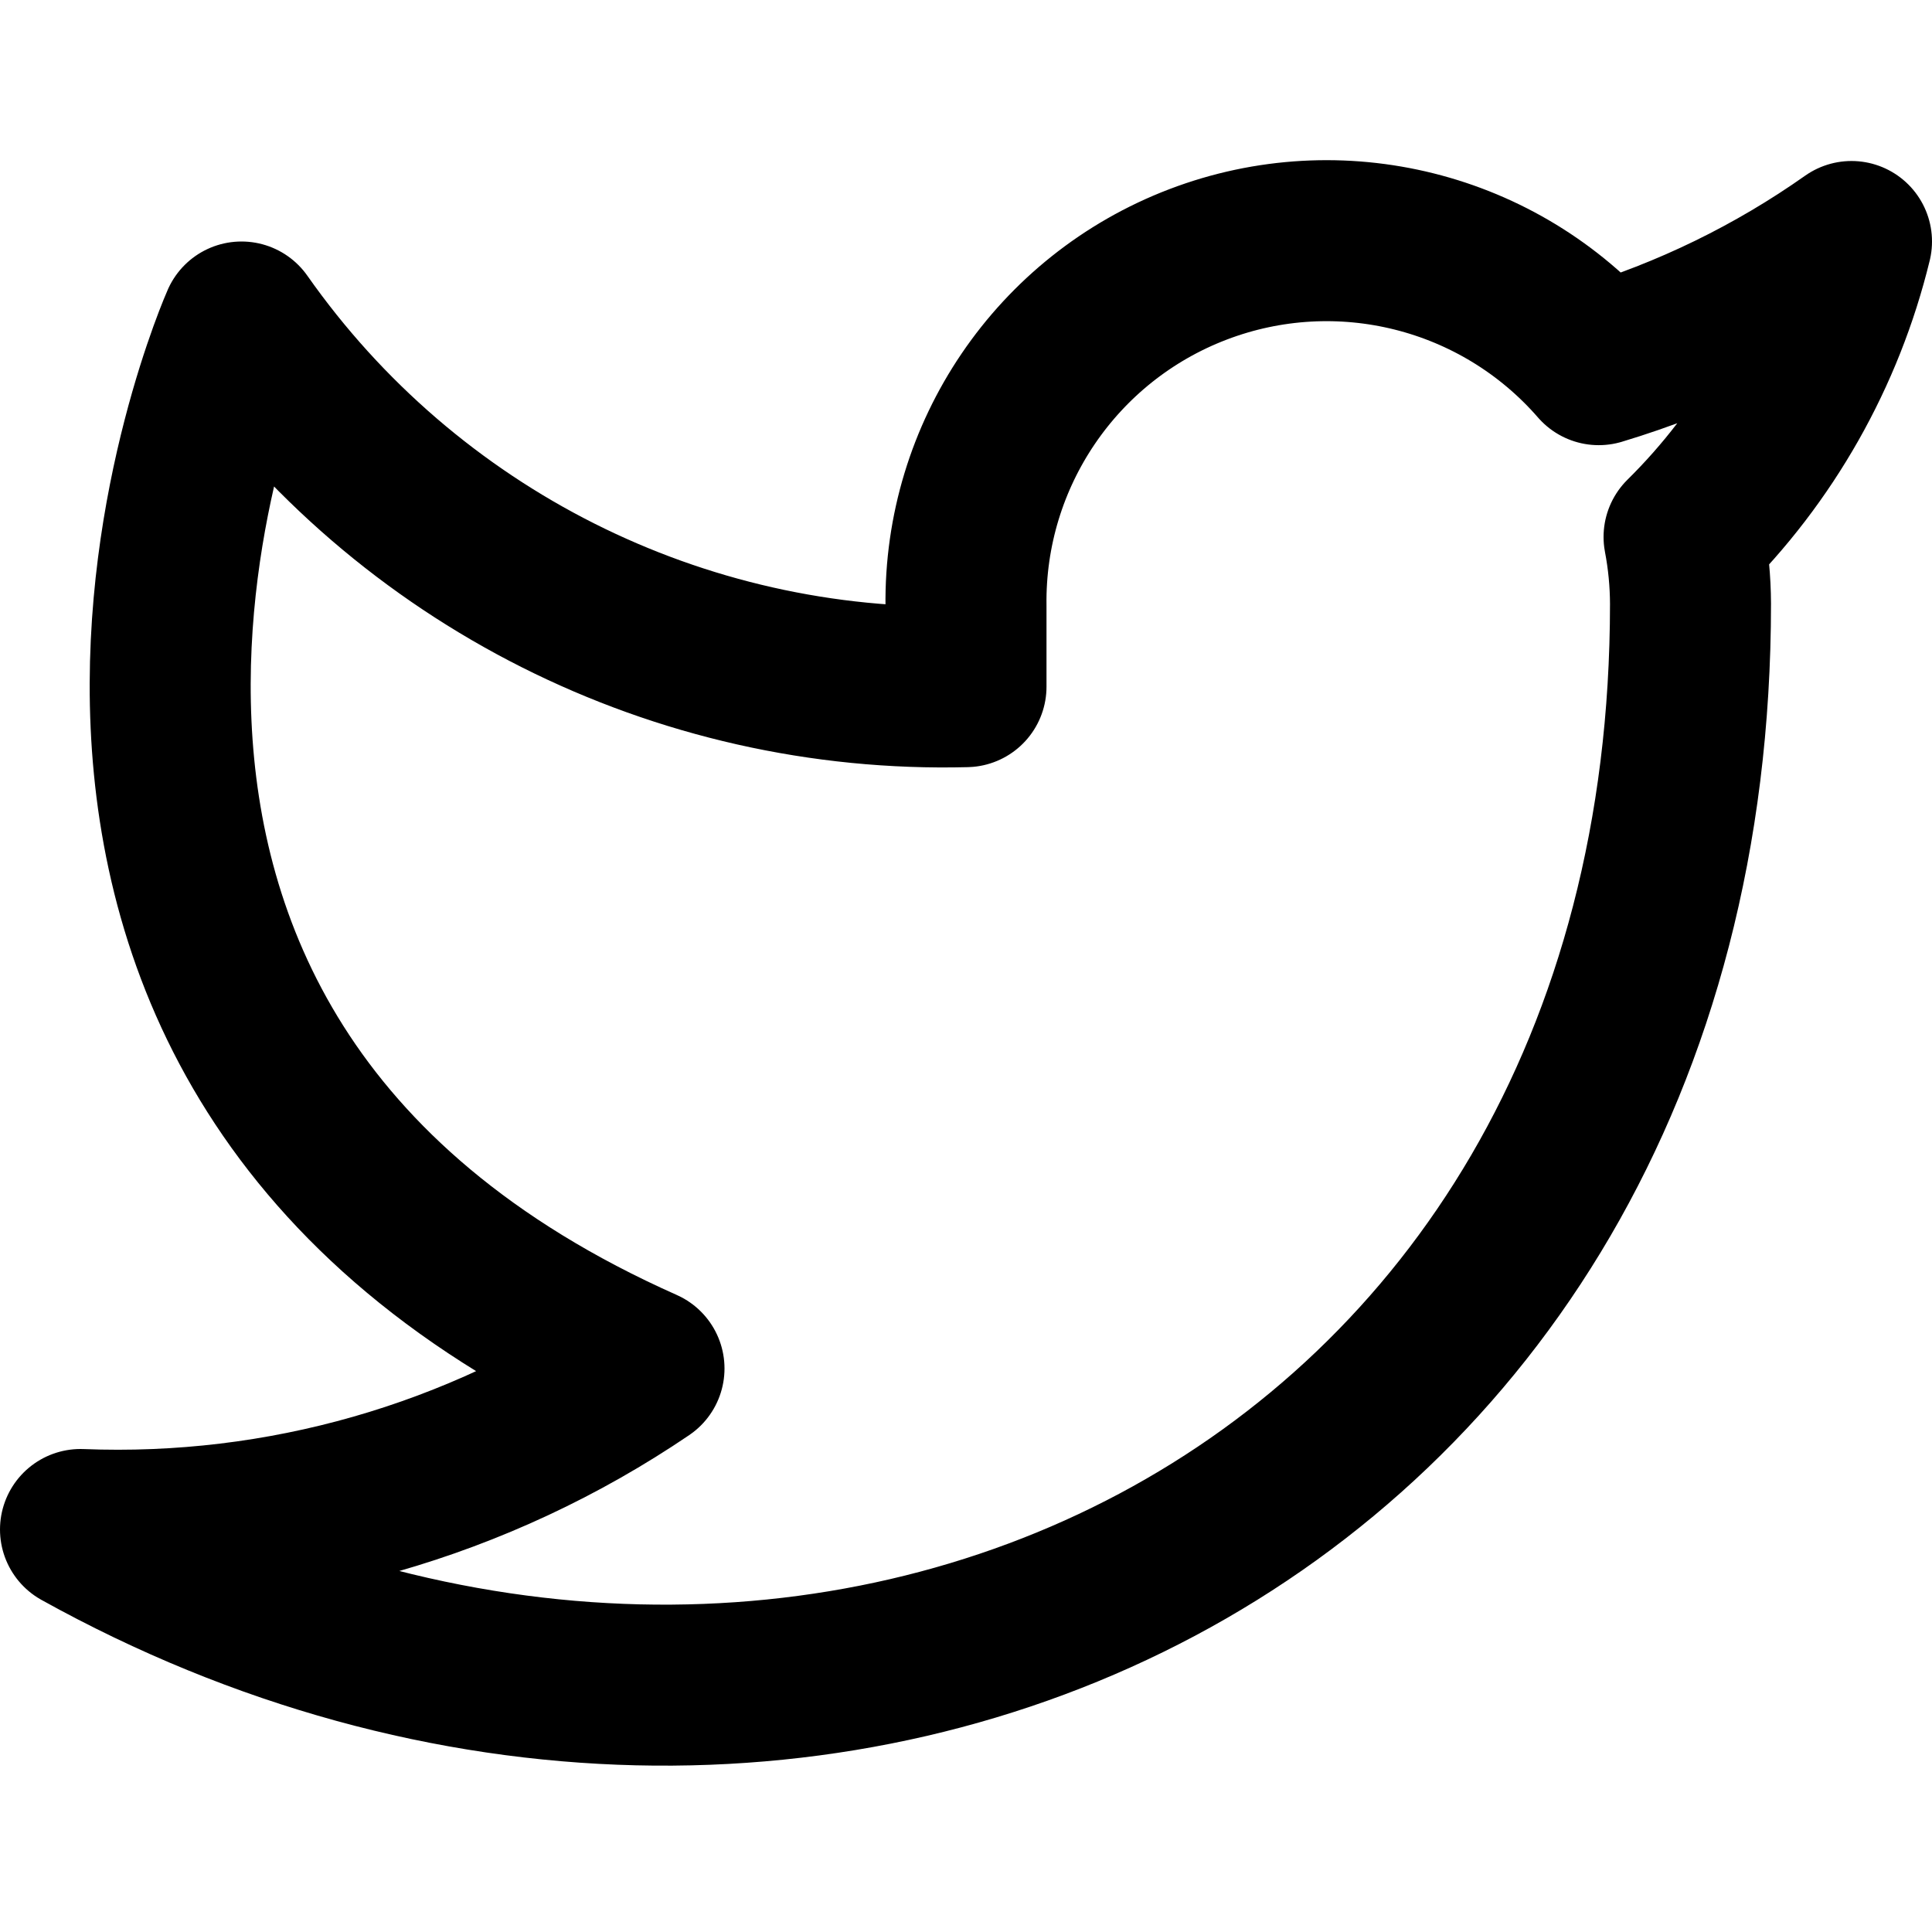
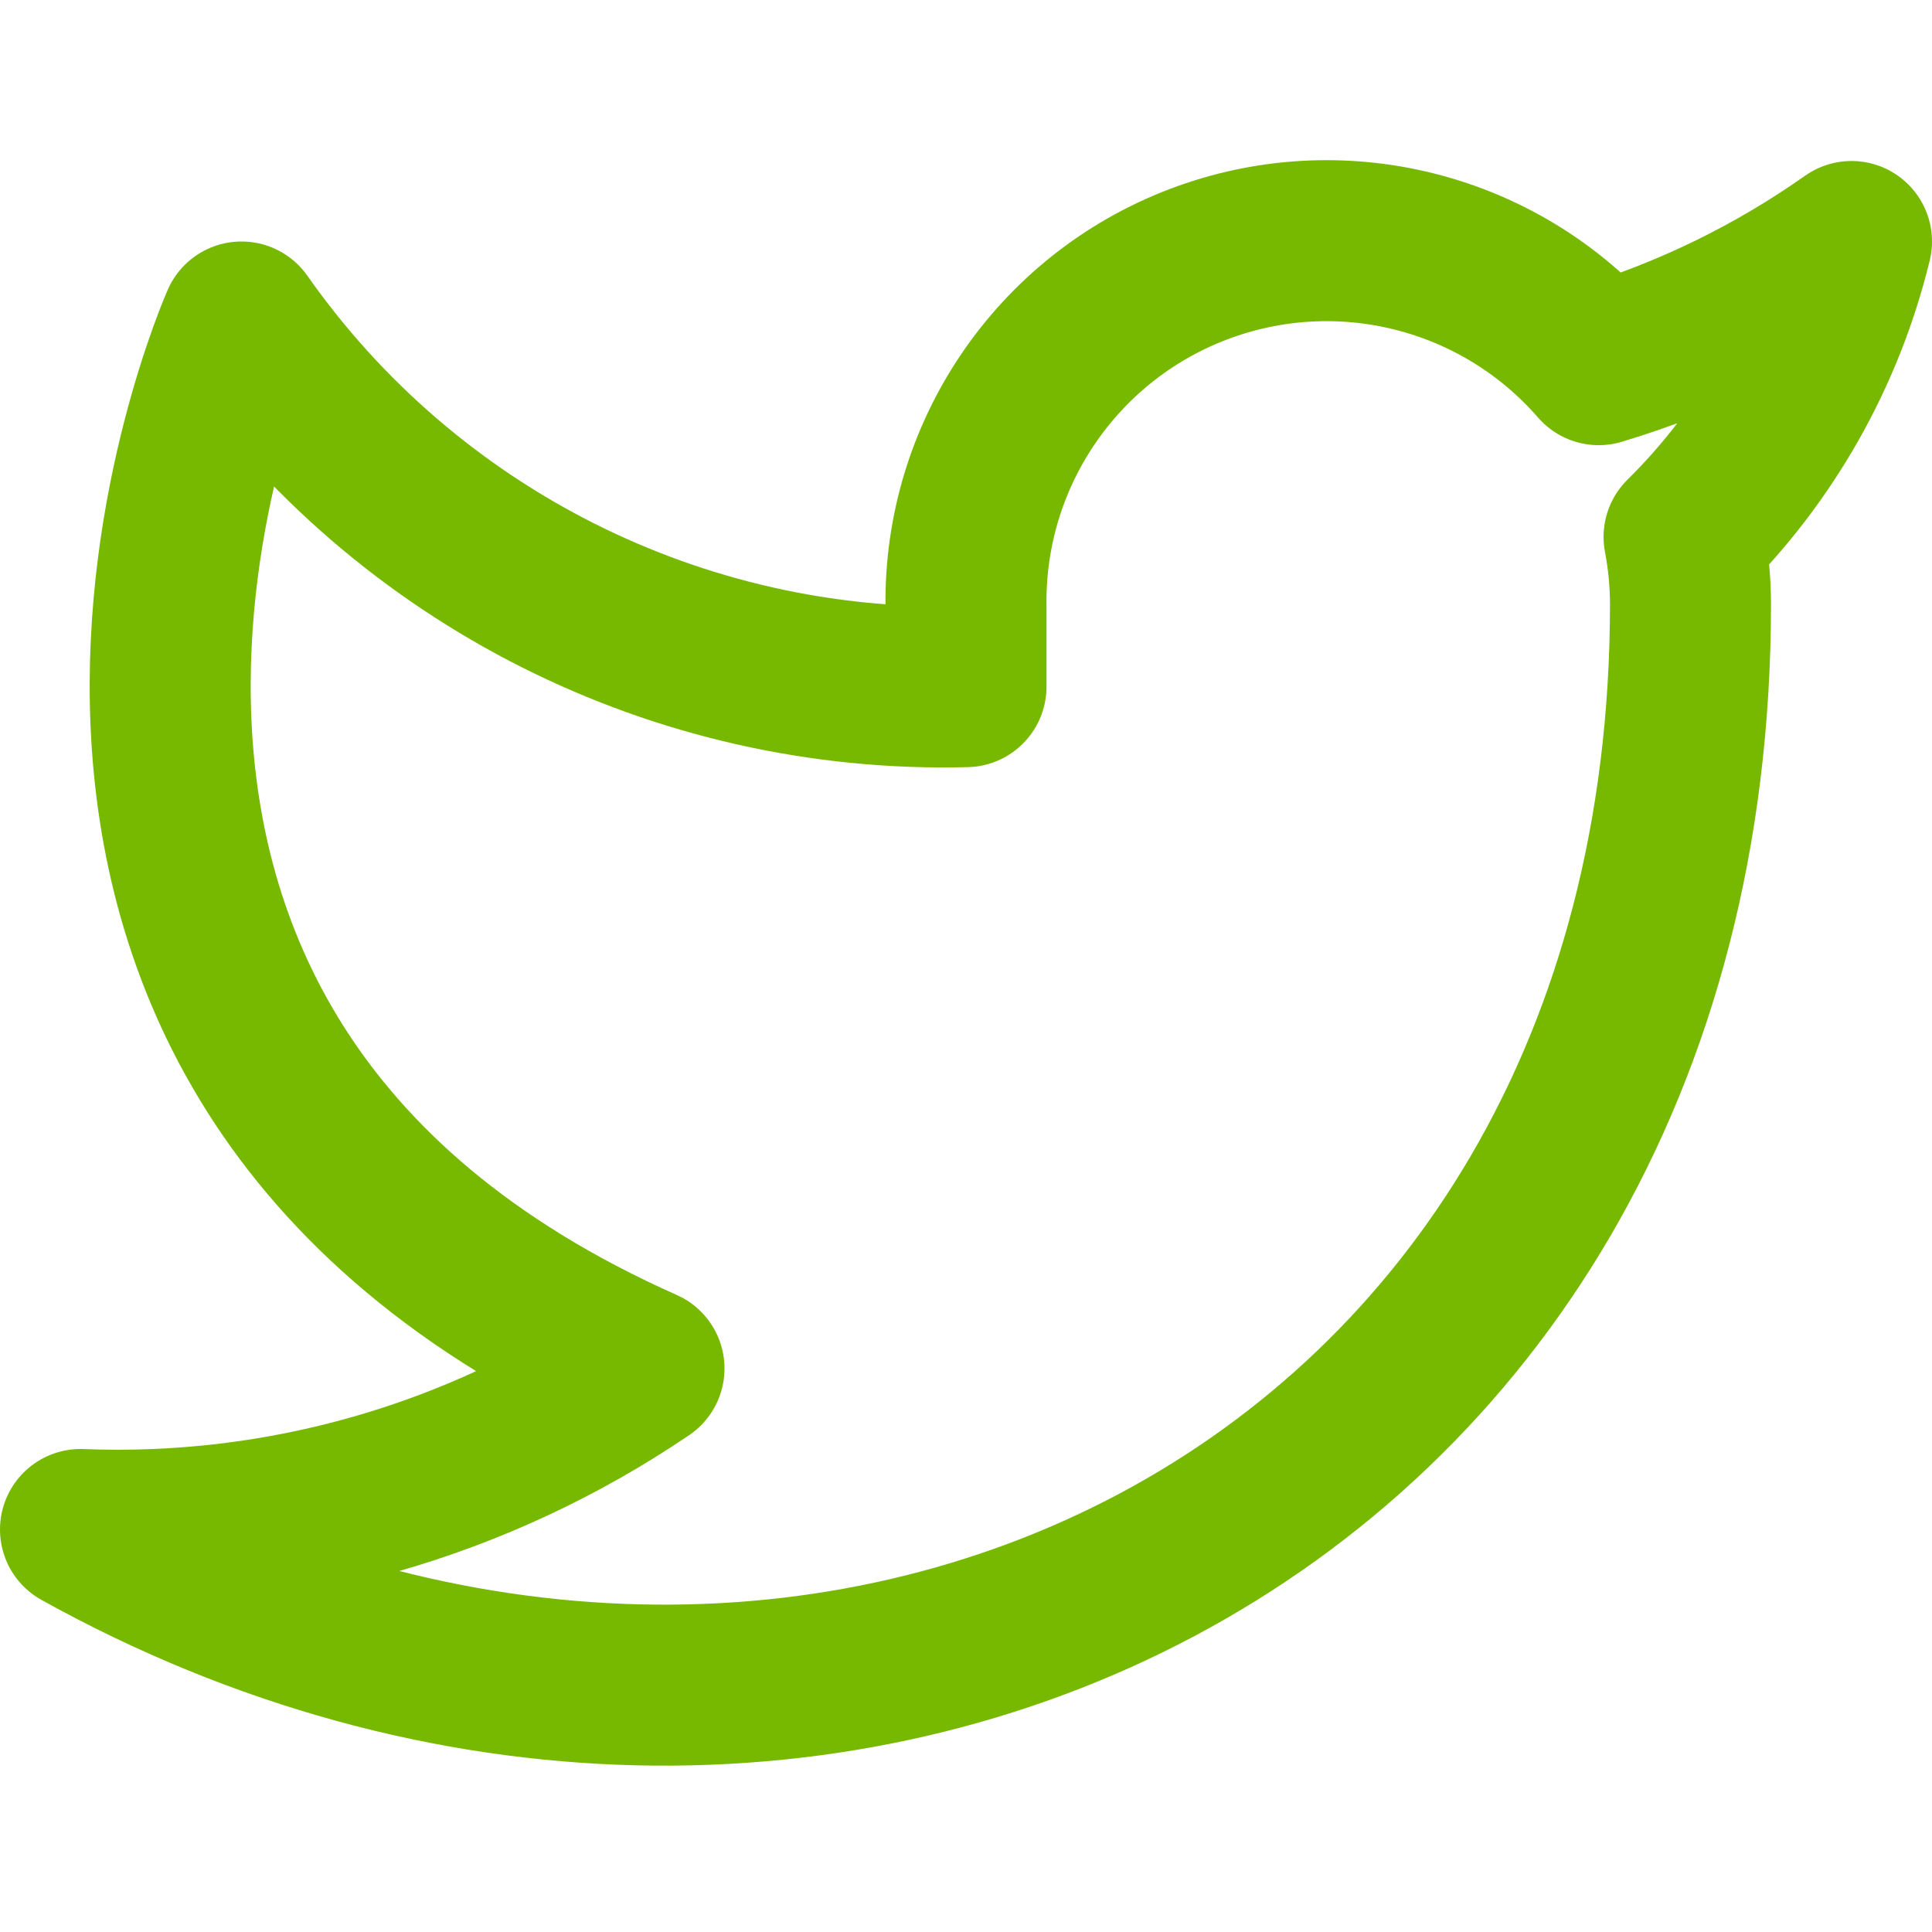
- <svg xmlns="http://www.w3.org/2000/svg" width="24" height="24" viewBox="0 0 24 24" fill="none" stroke="currentColor" stroke-width="2" stroke-linecap="round" stroke-linejoin="round">
+ <svg xmlns="http://www.w3.org/2000/svg" width="24" height="24" viewBox="0 0 24 24" fill="none" stroke="#76b900" stroke-width="2" stroke-linecap="round" stroke-linejoin="round">
  <path d="M23 3a10.9 10.9 0 0 1-3.14 1.53 4.48 4.48 0 0 0-7.86 3v1A10.66 10.66 0 0 1 3 4s-4 9 5 13a11.64 11.64 0 0 1-7 2c9 5 20 0 20-11.5a4.5 4.5 0 0 0-.08-.83A7.72 7.72 0 0 0 23 3z" />
</svg>
